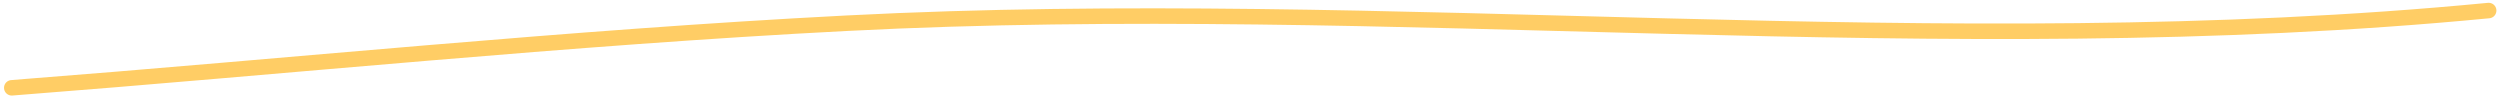
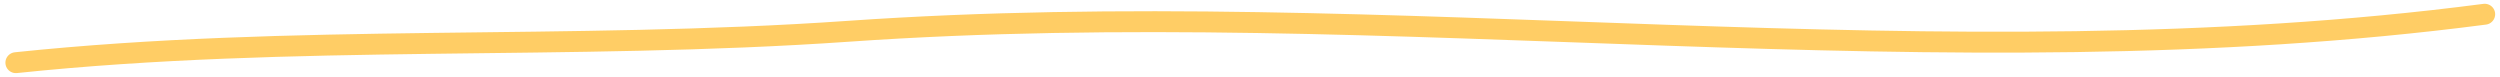
- <svg xmlns="http://www.w3.org/2000/svg" width="484" height="19" viewBox="0 0 484 19">
-   <path fill="none" stroke="#FFCD65" stroke-linecap="round" stroke-linejoin="round" stroke-width="3" d="M0.277,51 C54.165,46.831 107.849,41.281 161.941,38.493 C268.13,33.02 373.677,46.294 479.805,36.043" transform="translate(2 -34)" />
+ <svg xmlns="http://www.w3.org/2000/svg" width="359" height="11" viewBox="0 0 359 11">
+   <path fill="none" stroke="#FFCD65" stroke-linecap="round" stroke-linejoin="round" stroke-width="3" d="M0.277,43 C40.118,38.831 79.808,41.281 119.8,38.493 C198.308,33.02 276.341,46.294 354.805,36.043" transform="translate(2 -34)" />
</svg>
